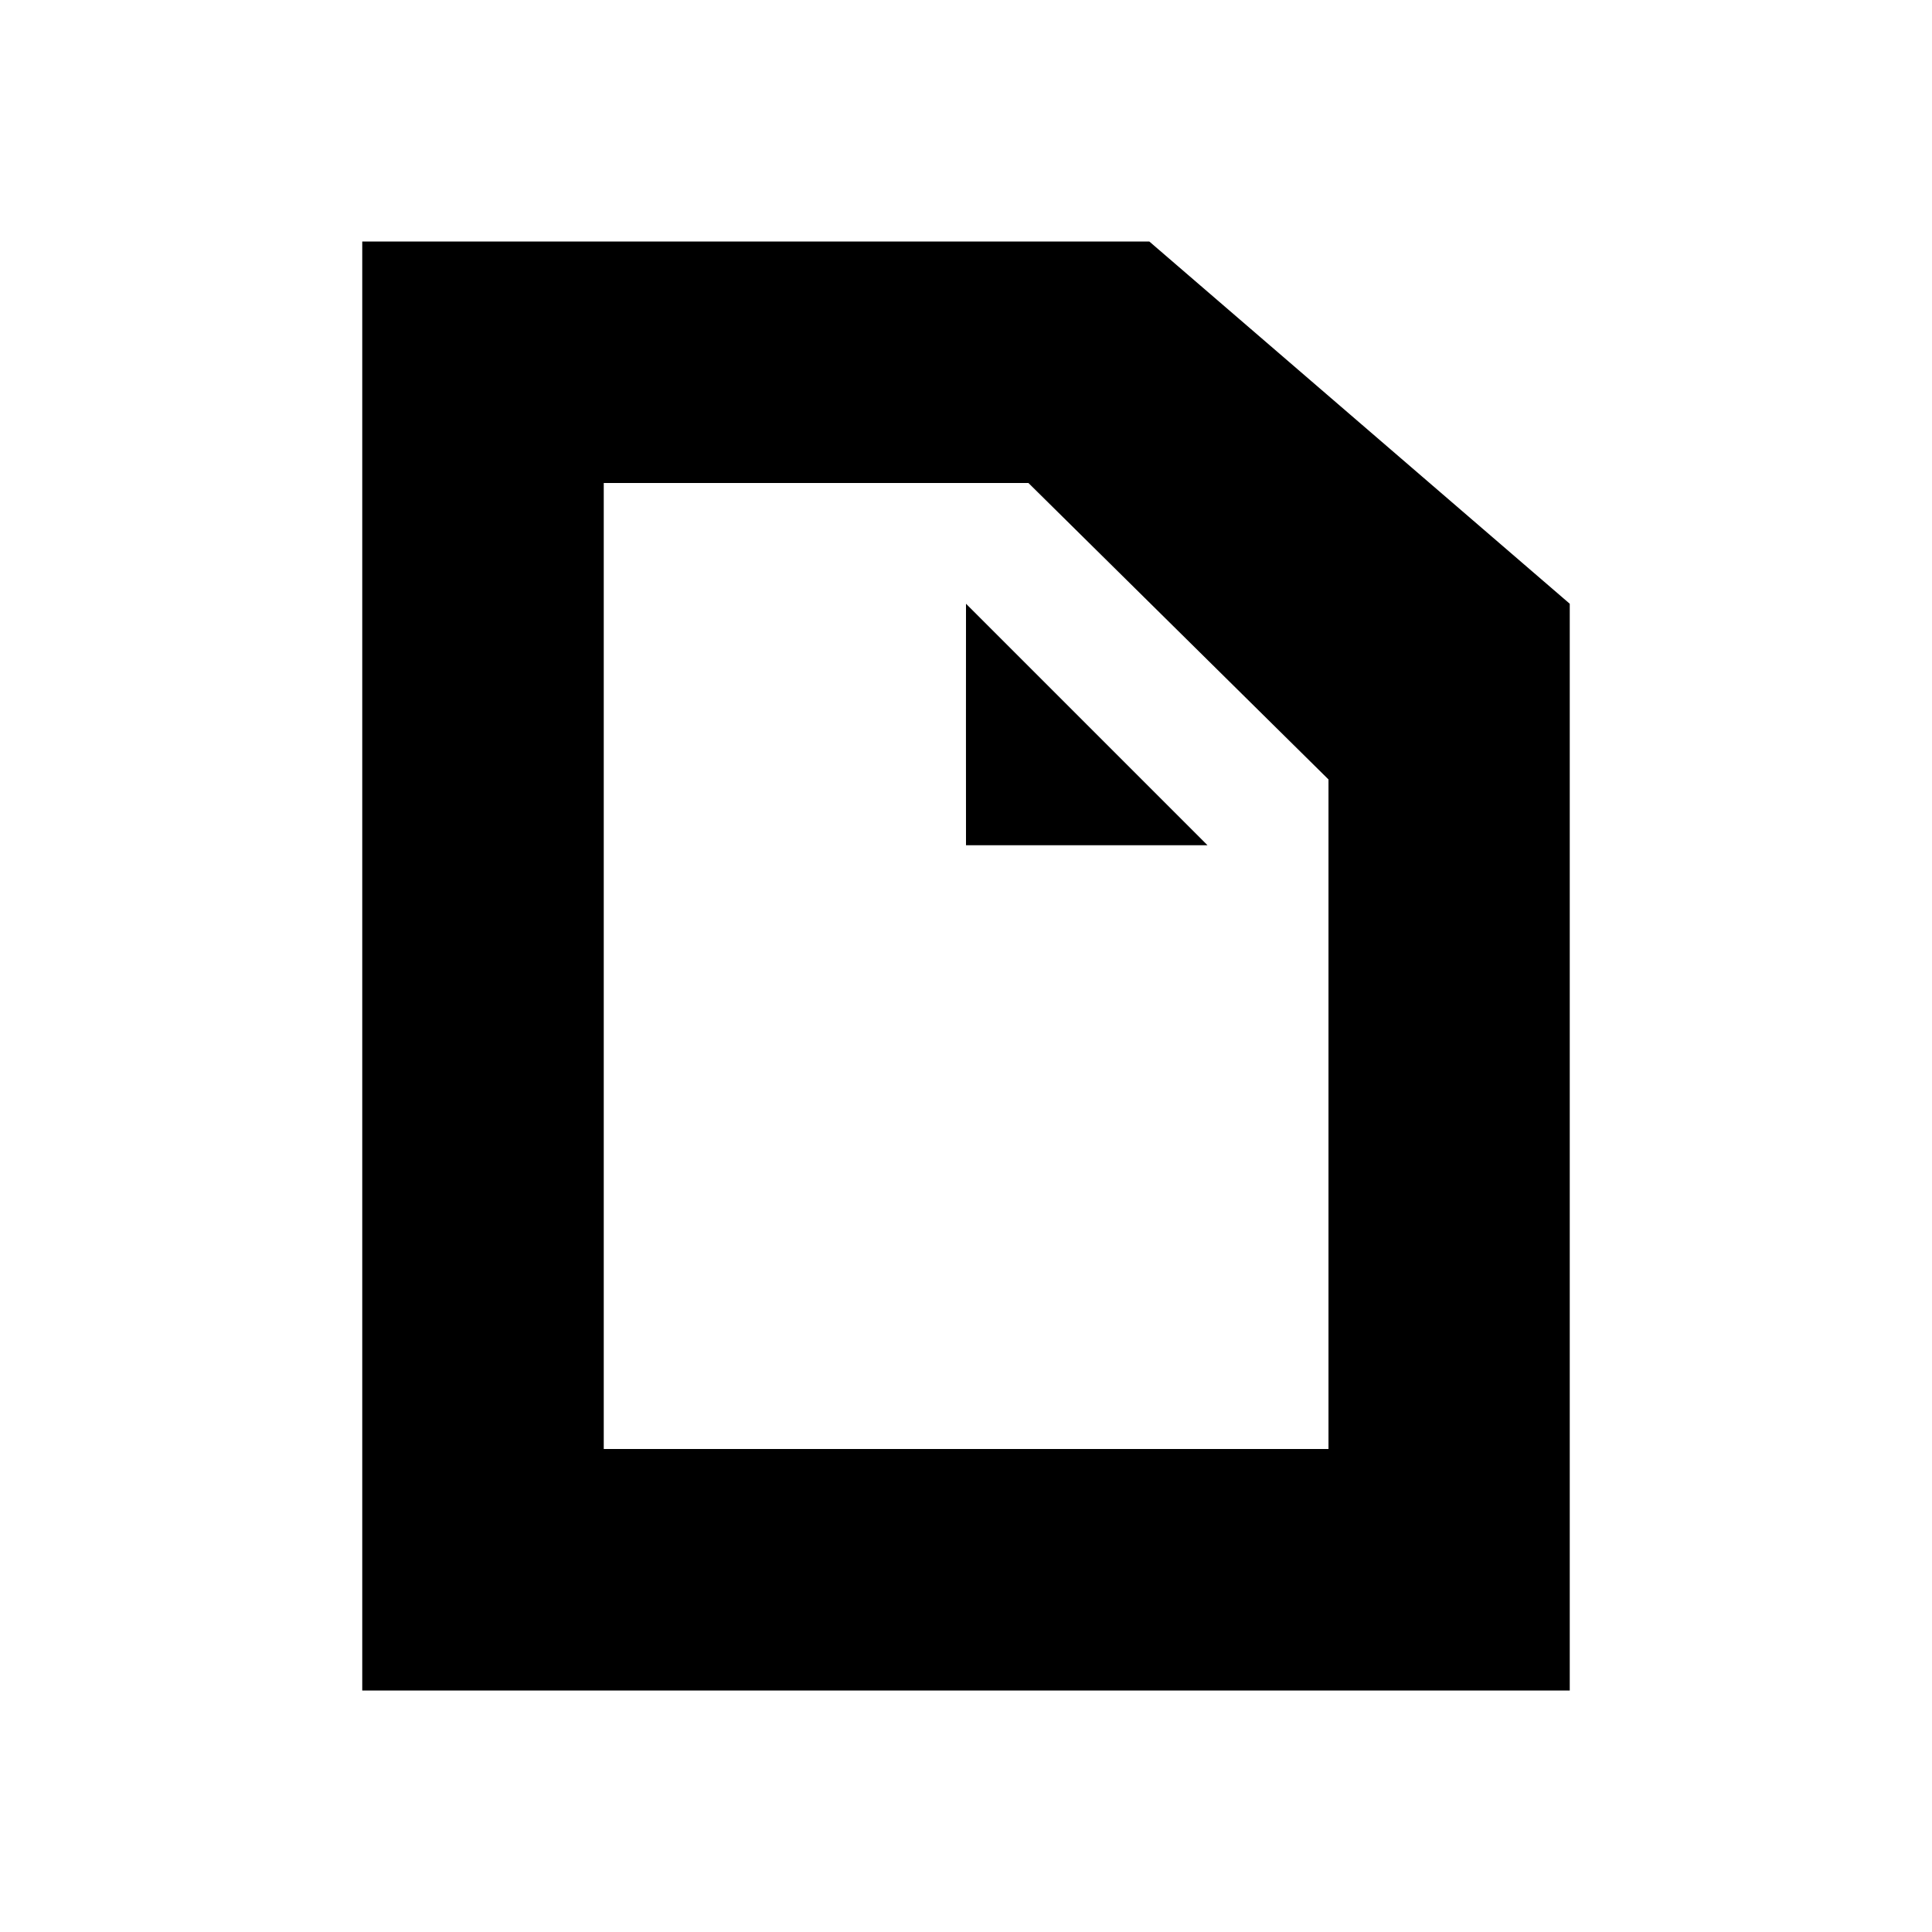
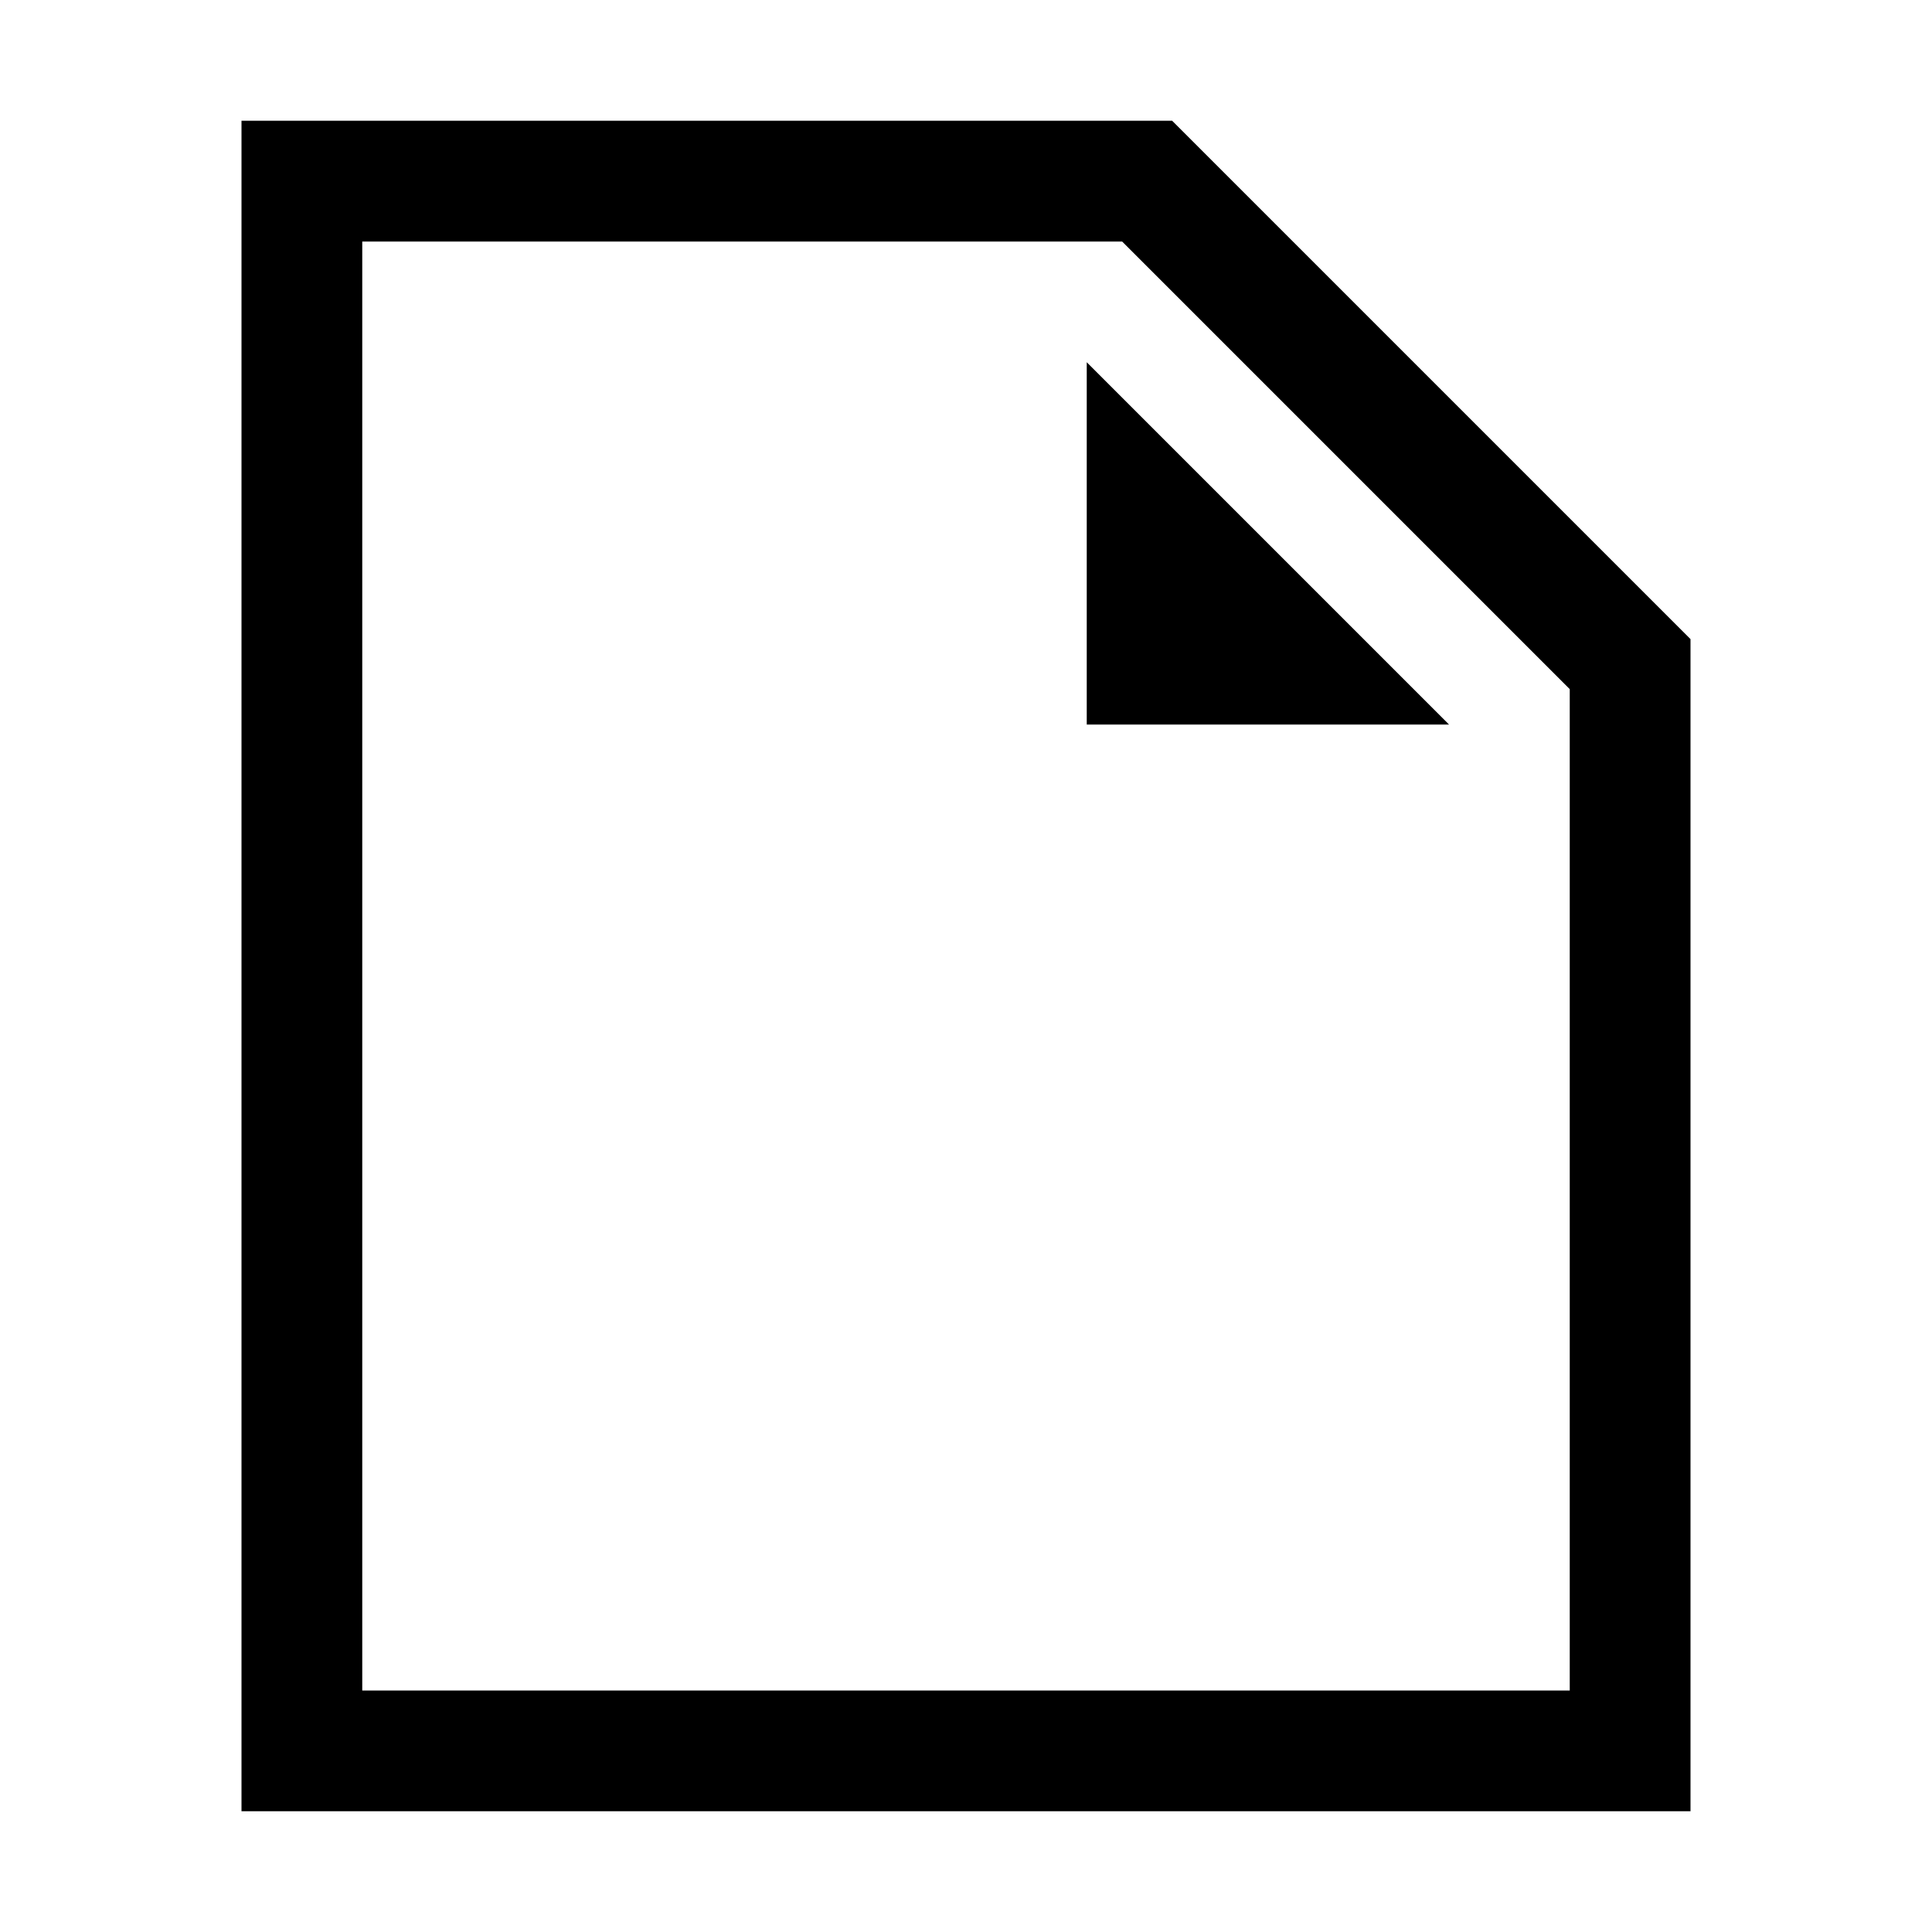
- <svg xmlns="http://www.w3.org/2000/svg" version="1.1" viewBox="0 0 16 16">
-   <path d="M 9.518 2 H 3 v 12 h 10 V 5 L 9.518 2 z M 11.002 12 H 5 V 4 h 3.517 l 2.485 2.455 V 12 z M 8 7 h 2 L 8 5 C 8 5 7.999 7 8 7" />
+ <svg xmlns="http://www.w3.org/2000/svg" viewBox="0 0 16 16" version="1.1">
+   <path d="M 2.5 1.5 L 2.5 14.5 L 13.5 14.5 L 13.5 5.5 L 9.5 1.5 L 2.5 1.5 Z" class="stroked" fill="none" stroke="black" />
+   <path d="M 9.0 3.0 L 9.0 6.0 L 12.0 6.0 Z" class="filled" fill="black" />
</svg>
